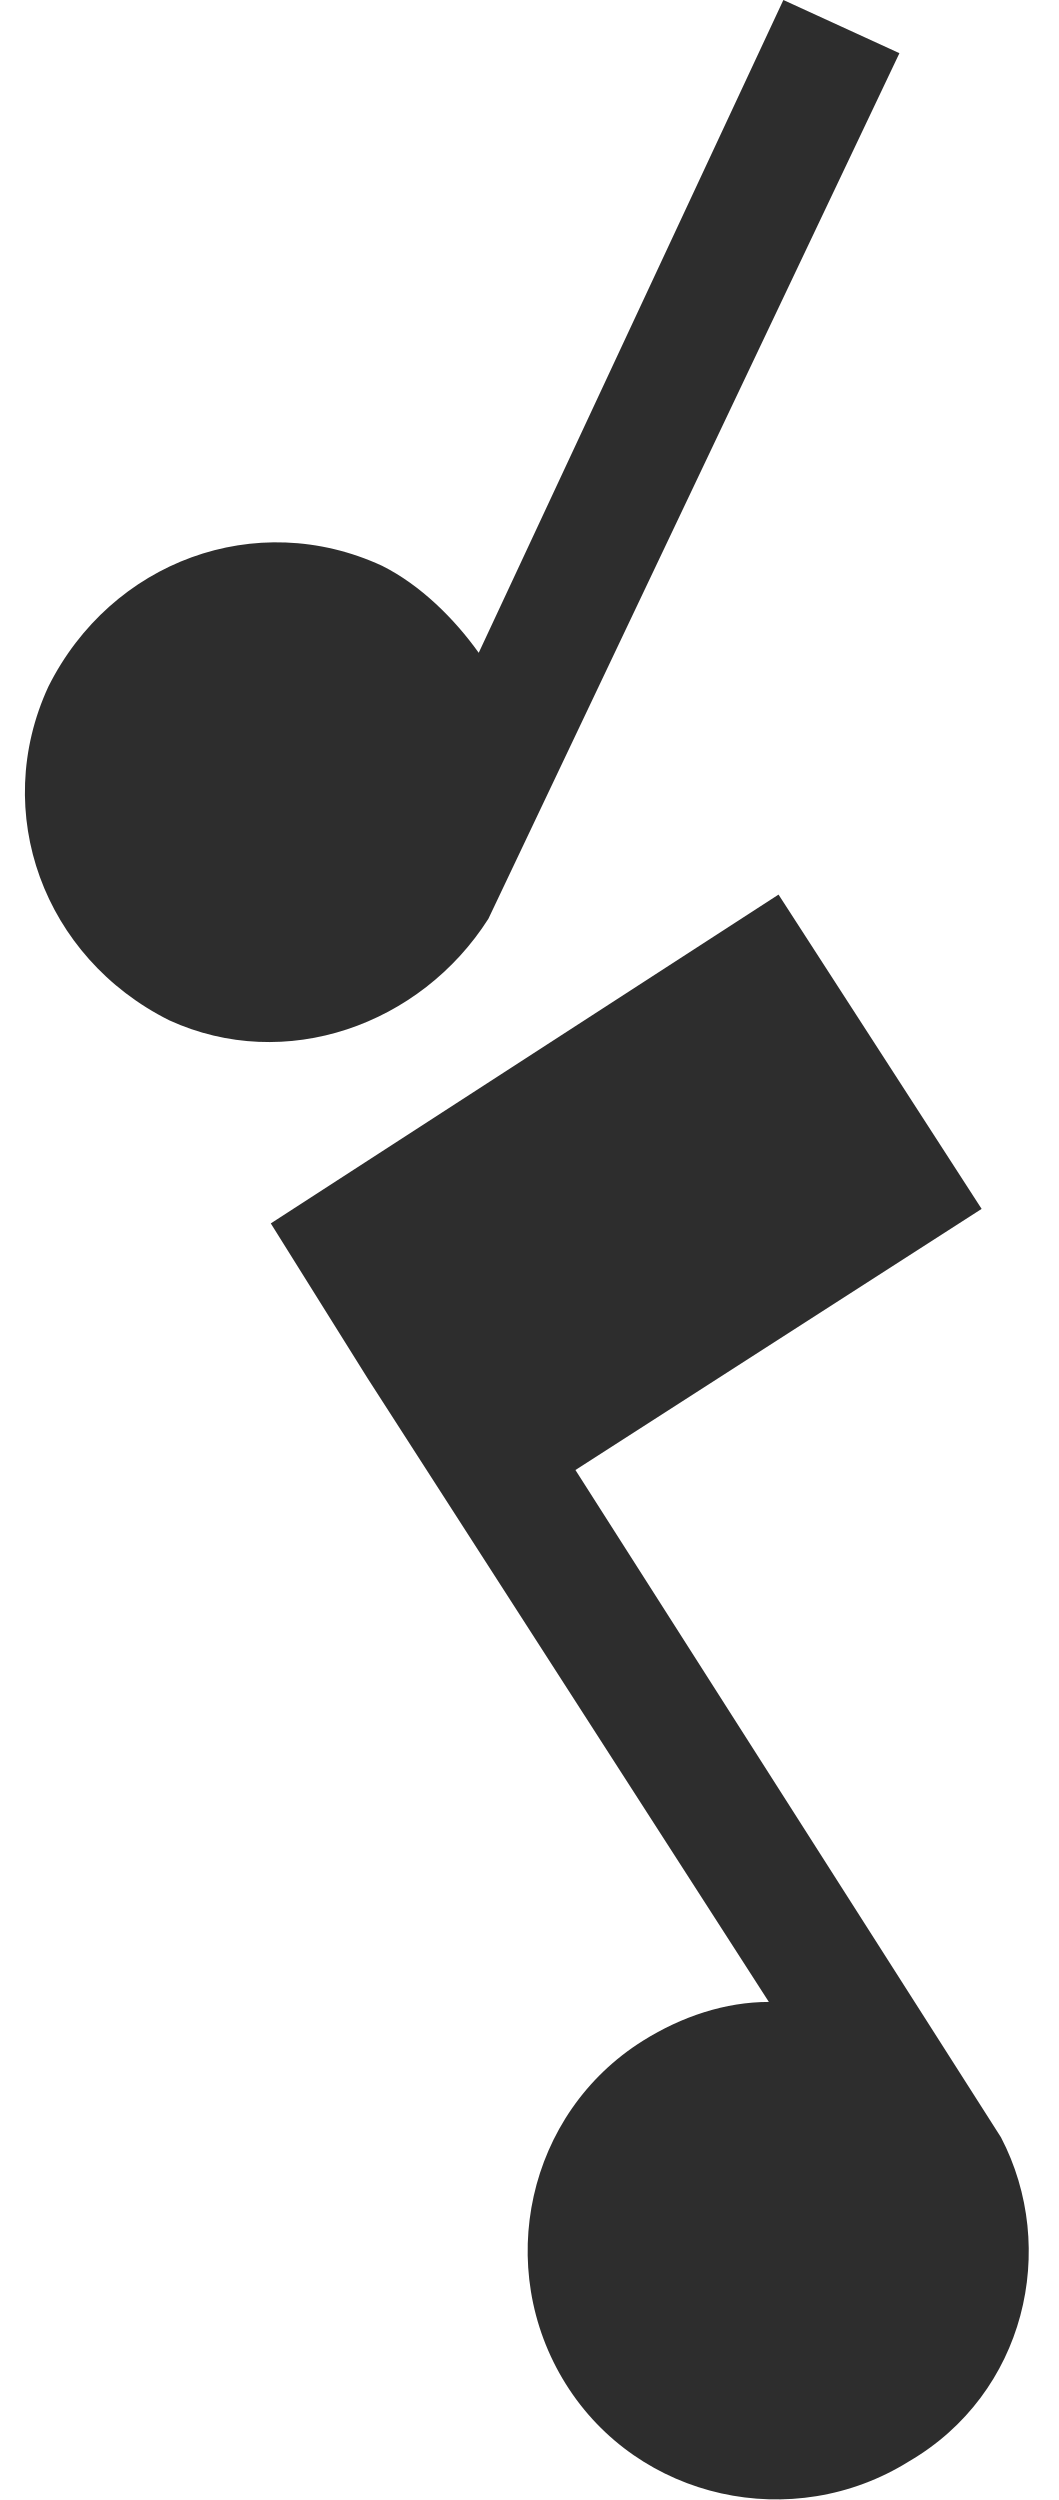
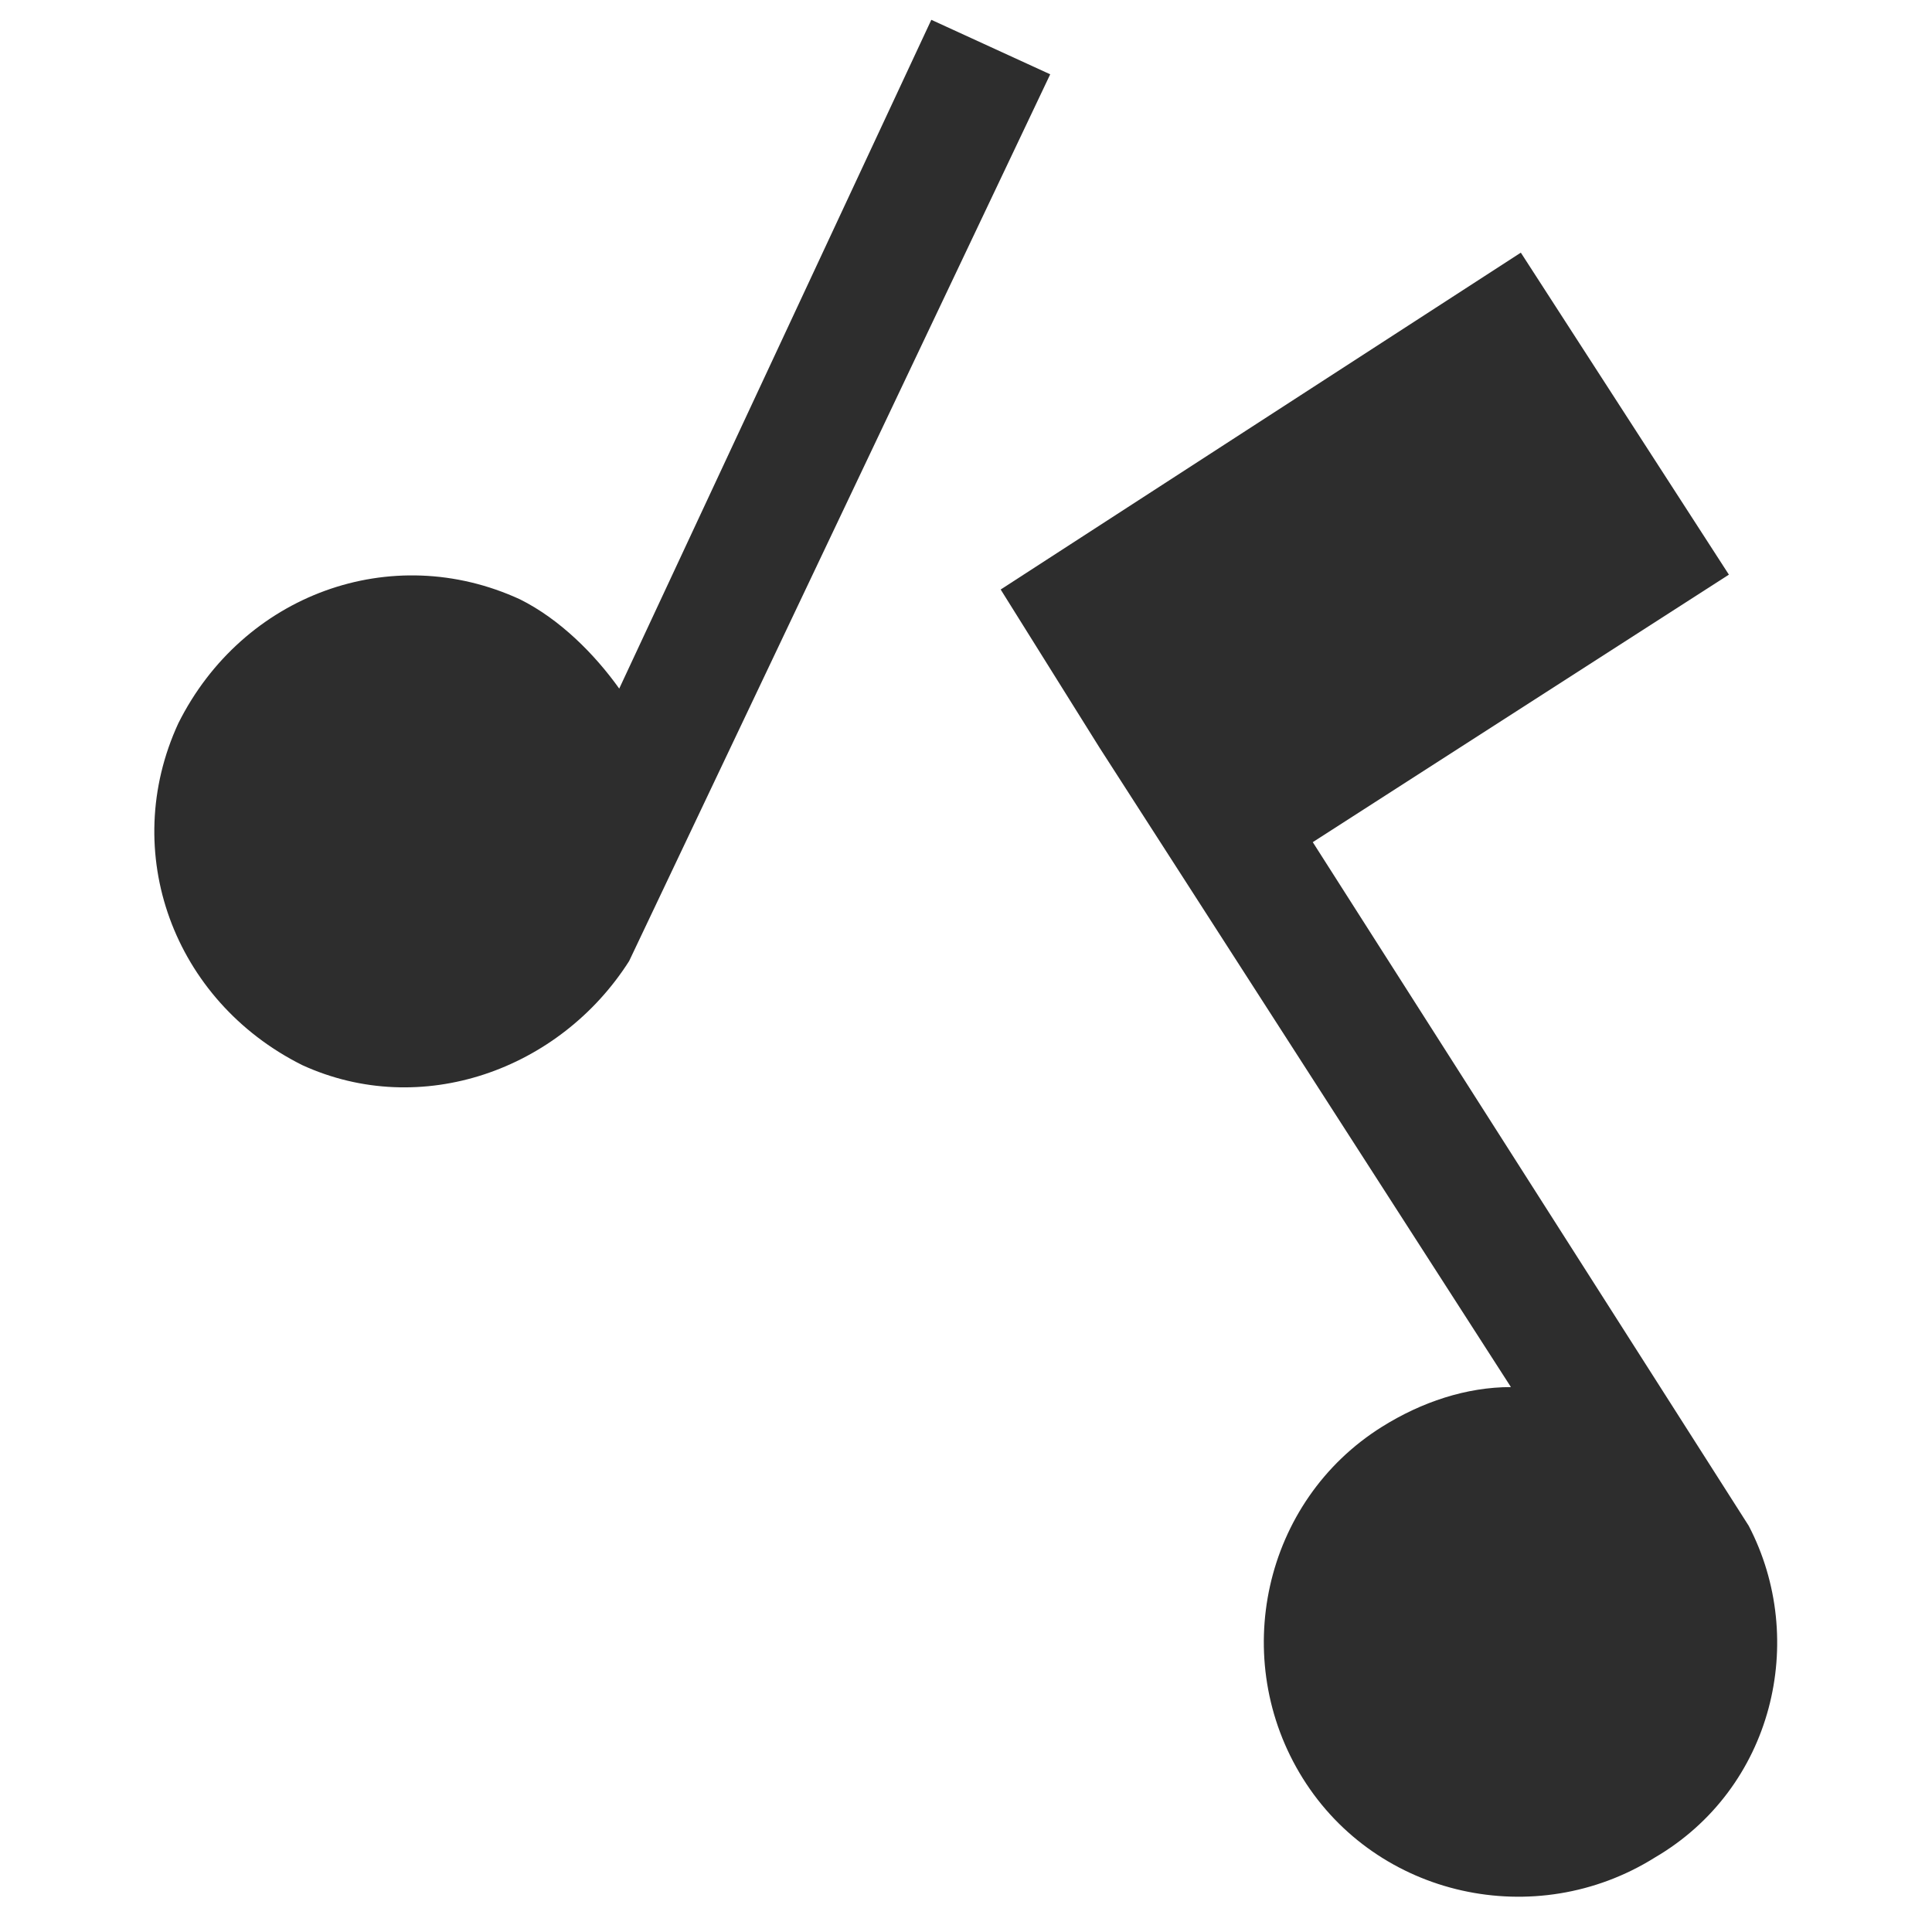
- <svg xmlns="http://www.w3.org/2000/svg" version="1.1" id="Layer_1" x="0px" y="0px" width="21.9px" height="51.7px" viewBox="0 0 21.9 51.7" style="enable-background:new 0 0 21.9 51.7;" xml:space="preserve">
+ <svg xmlns="http://www.w3.org/2000/svg" version="1.1" x="0px" y="0px" width="39px" height="39px" viewBox="0 0 39 39" style="enable-background:new 0 0 39 39;" xml:space="preserve">
  <style type="text/css">
	.st0{display:none;}
	.st1{display:inline;}
	.st2{fill:#2D2D2D;}
	.st3{display:inline;fill:#D81D4A;}
	.st4{fill:#D81D4A;}
	.st5{display:inline;fill:#2D2D2D;}
</style>
-   <g id="musical" class="st0">
-     <g class="st1">
-       <rect x="-44.5" y="11.5" class="st2" width="29.7" height="7.7" />
-       <path class="st2" d="M-44.5,40.7c-0.8-0.4-1.6-0.7-2.6-0.7c-2.8,0-5.2,2.3-5.2,5.2c0,2.8,2.3,5.2,5.2,5.2c1.2,0,2.4-0.5,3.4-1.3    c1-0.9,1.5-2,1.7-3.3c0.1-0.7,0.1-1.6,0.1-2.3c0-0.9,0-1.8,0-2.7c0-2.4,0-4.7,0-7.1c0-2.4,0-4.7,0-7.1c0-1.4,0-2.9,0-4.3    c0-0.1,0-0.2,0-0.4h-2.6V40.7z" />
-       <path class="st2" d="M-14.8,38.7c-0.1-1.5,0-3.1,0-4.6c0-2.3,0-4.7,0-7c0-1.6,0-3.2,0-4.9c0-0.1,0-0.2,0-0.3h-2.6V35    c-0.7-0.4-1.6-0.7-2.5-0.7c-2.8,0-5.2,2.3-5.2,5.2c0,2.8,2.3,5.2,5.2,5.2c1.5,0,3-0.7,4-1.9c0.9-1.1,1.2-2.5,1.1-3.9    C-14.8,38.7-14.8,38.7-14.8,38.7z" />
-     </g>
-   </g>
-   <g id="musical-dla-dzieci" class="st0">
-     <rect x="-44.5" y="11.5" class="st3" width="29.7" height="7.7" />
-     <g class="st1">
-       <g>
-         <path class="st4" d="M-30.6,57.7c-4.7,0-9-3.2-10.2-7.9l2.9-0.7c1,4,5.1,6.5,9.2,5.4c4-1,6.5-5.1,5.4-9.2l2.9-0.7     c1.4,5.6-2,11.4-7.6,12.8C-28.9,57.6-29.8,57.7-30.6,57.7z" />
-       </g>
-     </g>
-     <g class="st1">
-       <g>
-         <path class="st4" d="M-44.5,37.2c-0.8-0.4-1.6-0.7-2.6-0.7c-2.8,0-5.2,2.3-5.2,5.2s2.3,5.2,5.2,5.2c2.7,0,4.9-2.1,5.1-4.7h0.1     V21.9h-2.6V37.2z M-47.1,43.6c-1.1,0-1.9-0.9-1.9-1.9c0-1.1,0.9-1.9,1.9-1.9c1.1,0,1.9,0.9,1.9,1.9C-45.2,42.8-46,43.6-47.1,43.6     z" />
-         <path class="st4" d="M-14.8,35.2V21.8h-2.6v9.6c-0.7-0.4-1.6-0.7-2.5-0.7c-2.8,0-5.2,2.3-5.2,5.2s2.3,5.2,5.2,5.2     c2.8,0,5.2-2.3,5.2-5.2C-14.7,35.7-14.7,35.4-14.8,35.2z M-19.9,38c-1.1,0-1.9-0.9-1.9-1.9c0-1.1,0.9-1.9,1.9-1.9     c1.1,0,1.9,0.9,1.9,1.9C-17.9,37.1-18.8,38-19.9,38z" />
-       </g>
-     </g>
-   </g>
-   <g id="wyklad-warsztat" class="st0">
-     <g class="st1">
-       <rect x="-53.6" y="40.5" class="st2" width="40.4" height="7.7" />
-       <rect x="-43" y="27.8" class="st2" width="19.2" height="7.7" />
-       <circle class="st2" cx="-33.5" cy="16.8" r="5.2" />
-     </g>
-   </g>
-   <g id="wystawa" class="st0">
-     <g class="st1">
-       <rect x="-45.5" y="45" class="st2" width="7.7" height="5.5" />
-       <rect x="-29.2" y="45" class="st2" width="7.7" height="5.5" />
-     </g>
-     <g class="st1">
-       <g>
-         <rect x="-52.6" y="11.5" class="st2" width="7.7" height="30.4" />
-         <rect x="-22.2" y="11.5" class="st2" width="7.7" height="30.4" />
-       </g>
-       <circle class="st2" cx="-33.5" cy="26.6" r="5.2" />
-     </g>
-   </g>
-   <g id="koncert" class="st0">
-     <g class="st1">
-       <rect x="-27.9" y="8.7" transform="matrix(0.7071 -0.7071 0.7071 0.7071 -15.7326 -15.5353)" class="st2" width="2.6" height="5.1" />
-       <rect x="-15.9" y="20.8" transform="matrix(0.7071 -0.7071 0.7071 0.7071 -20.7895 -3.4647)" class="st2" width="2.6" height="5.1" />
-       <rect x="-24.6" y="5.5" transform="matrix(0.7071 -0.7071 0.7071 0.7071 -12.5075 -14.141)" class="st2" width="2.6" height="5.1" />
-       <rect x="-12.6" y="17.6" transform="matrix(0.7071 -0.7071 0.7071 0.7071 -17.5644 -2.0704)" class="st2" width="2.6" height="5.1" />
-       <rect x="-33" y="18.1" transform="matrix(0.7071 -0.7071 0.7071 0.7071 -22.8714 -11.3402)" class="st2" width="15.7" height="7.7" />
-       <path class="st2" d="M-43.5,26.6c-7.8,0-14.2,6.3-14.2,14.2S-51.4,55-43.5,55s14.2-6.3,14.2-14.2S-35.7,26.6-43.5,26.6z     M-43.5,47.3c-3.6,0-6.6-2.9-6.6-6.6c0-3.7,2.9-6.6,6.6-6.6c3.7,0,6.6,2.9,6.6,6.6C-36.9,44.4-39.9,47.3-43.5,47.3z" />
-     </g>
-   </g>
-   <g id="spektakl" class="st0">
-     <g class="st1">
-       <rect x="-53.8" y="11.3" class="st2" width="40.4" height="7.7" />
-       <g>
-         <circle class="st2" cx="-39.6" cy="29.2" r="5.2" />
-         <circle class="st2" cx="-27.5" cy="29.2" r="5.2" />
-       </g>
-       <g>
-         <circle class="st2" cx="-46.4" cy="42.3" r="5.2" />
-         <circle class="st2" cx="-20.7" cy="42.3" r="5.2" />
-         <circle class="st2" cx="-34.4" cy="42.3" r="5.2" />
-       </g>
-     </g>
-   </g>
-   <g id="monodram-muzyczny" class="st0">
-     <rect x="-37.5" y="35.6" class="st5" width="7.7" height="17" />
-     <circle class="st5" cx="-33.6" cy="26.4" r="5.2" />
-     <g class="st1">
-       <g>
-         <rect x="-52.6" y="11.4" class="st2" width="7.7" height="30.4" />
-         <rect x="-22.2" y="11.4" class="st2" width="7.7" height="30.4" />
-       </g>
-     </g>
-   </g>
-   <g id="premiera" class="st0">
-     <rect x="-49.8" y="26.2" class="st5" width="7.7" height="18.2" />
-     <rect x="-25" y="26.2" class="st5" width="7.7" height="18.2" />
-     <path class="st5" d="M-21.1,11.8c-2.8,0-5.2,2.3-5.2,5.2c0,0.1,0,0.3,0,0.4c-0.7,3.5-3.8,6.1-7.5,6c-3.5-0.1-6.4-2.5-7.2-5.7   c0-0.3,0.1-0.5,0.1-0.8c0-2.8-2.3-5.2-5.2-5.2c-2.8,0-5.2,2.3-5.2,5.2c0,2.8,2.3,5.2,5.2,5.2c1.2,0,2.3-0.4,3.2-1.1   c1.4,2.4,3.7,4.3,6.4,5.1c0.8,0.2,1.7,0.4,2.6,0.4c4.1,0.1,7.6-2.2,9.4-5.5c0.9,0.7,2,1.2,3.2,1.2c2.8,0,5.2-2.3,5.2-5.2   C-15.9,14.1-18.3,11.8-21.1,11.8z" />
-   </g>
-   <g>
-     <path class="st2" d="M20.7,44.2L20.7,44.2l-8.8-13.8l8.4-5.4l-4.2-6.5L5.6,25.3l2,3.2l8.3,12.9c-0.9,0-1.8,0.3-2.6,0.8   c-2.4,1.5-3.1,4.7-1.6,7.1c1.5,2.4,4.7,3.1,7.1,1.6C21.2,49.5,21.9,46.5,20.7,44.2z" />
-     <path class="st2" d="M10.1,19L10.1,19l8.5-17.9L16.2,0L9.9,13.5c-0.5-0.7-1.2-1.4-2-1.8c-2.6-1.2-5.6-0.1-6.9,2.5   c-1.2,2.6-0.1,5.6,2.5,6.9C5.9,22.2,8.7,21.2,10.1,19z" />
+   <g id="edukacja" class="st0">
+     <g id="musical">
+       <g class="st1">
+         <rect x="8.1" y="0.6" class="st2" width="29.7" height="7.7" />
+         <path class="st2" d="M8.1,29.9c-0.8-0.4-1.6-0.7-2.6-0.7c-2.8,0-5.2,2.3-5.2,5.2c0,2.8,2.3,5.2,5.2,5.2c1.2,0,2.4-0.5,3.4-1.3     c1-0.9,1.5-2,1.7-3.3c0.1-0.7,0.1-1.6,0.1-2.3c0-0.9,0-1.8,0-2.7c0-2.4,0-4.7,0-7.1s0-4.7,0-7.1c0-1.4,0-2.9,0-4.3     c0-0.1,0-0.2,0-0.4H8.1V29.9z" />
+         <path class="st2" d="M37.8,27.9c-0.1-1.5,0-3.1,0-4.6c0-2.3,0-4.7,0-7c0-1.6,0-3.2,0-4.9c0-0.1,0-0.2,0-0.3h-2.6v13.1     c-0.7-0.4-1.6-0.7-2.5-0.7c-2.8,0-5.2,2.3-5.2,5.2c0,2.8,2.3,5.2,5.2,5.2c1.5,0,3-0.7,4-1.9c0.9-1.1,1.2-2.5,1.1-3.9     C37.8,27.9,37.8,27.9,37.8,27.9z" />
+       </g>
+     </g>
+     <g id="musical-dla-dzieci">
+       <rect x="8.2" y="0.6" class="st3" width="29.7" height="7.7" />
+       <g class="st1">
+         <g>
+           <path class="st4" d="M22,46.8c-4.7,0-9-3.2-10.2-7.9l2.9-0.7c1,4,5.1,6.5,9.2,5.4c4-1,6.5-5.1,5.4-9.2l2.9-0.7      c1.4,5.6-2,11.4-7.6,12.8C23.8,46.8,22.9,46.8,22,46.8z" />
+         </g>
+       </g>
+       <g class="st1">
+         <g>
+           <path class="st4" d="M8.1,26.4c-0.8-0.4-1.6-0.7-2.6-0.7c-2.8,0-5.2,2.3-5.2,5.2s2.3,5.2,5.2,5.2c2.7,0,4.9-2.1,5.1-4.7h0.1V11      H8.1V26.4z M5.5,32.8c-1.1,0-1.9-0.9-1.9-1.9c0-1.1,0.9-1.9,1.9-1.9c1.1,0,1.9,0.9,1.9,1.9C7.4,31.9,6.6,32.8,5.5,32.8z" />
+           <path class="st4" d="M37.8,24.4V10.9h-2.6v9.6c-0.7-0.4-1.6-0.7-2.5-0.7c-2.8,0-5.2,2.3-5.2,5.2s2.3,5.2,5.2,5.2      c2.8,0,5.2-2.3,5.2-5.2C37.9,24.9,37.9,24.5,37.8,24.4z M32.8,27.1c-1.1,0-1.9-0.9-1.9-1.9c0-1.1,0.9-1.9,1.9-1.9      c1.1,0,1.9,0.9,1.9,1.9C34.8,26.2,33.8,27.1,32.8,27.1z" />
+         </g>
+       </g>
+     </g>
+     <g id="wyklad-warsztat">
+       <g class="st1">
+         <rect x="-1" y="29.6" class="st2" width="40.4" height="7.7" />
+         <rect x="9.6" y="16.9" class="st2" width="19.2" height="7.7" />
+         <circle class="st2" cx="19.1" cy="5.9" r="5.2" />
+       </g>
+     </g>
+     <g id="wystawa">
+       <g class="st1">
+         <rect x="7.1" y="34.1" class="st2" width="7.7" height="5.5" />
+         <rect x="23.4" y="34.1" class="st2" width="7.7" height="5.5" />
+       </g>
+       <g class="st1">
+         <g>
+           <rect x="0.1" y="0.6" class="st2" width="7.7" height="30.4" />
+           <rect x="30.4" y="0.6" class="st2" width="7.7" height="30.4" />
+         </g>
+         <circle class="st2" cx="19.1" cy="15.8" r="5.2" />
+       </g>
+     </g>
+     <g id="koncert">
+       <g class="st1">
+         <rect x="24.7" y="-2.2" transform="matrix(0.7071 -0.7071 0.7071 0.7071 7.3879 18.5042)" class="st2" width="2.6" height="5.1" />
+         <rect x="36.9" y="9.9" transform="matrix(0.7071 -0.7071 0.7071 0.7071 2.3542 30.6344)" class="st2" width="2.6" height="5.1" />
+         <rect x="28" y="-5.4" transform="matrix(0.7071 -0.7071 0.7071 0.7071 10.6173 19.8969)" class="st2" width="2.6" height="5.1" />
+         <rect x="40.2" y="6.7" transform="matrix(0.7071 -0.7071 0.7071 0.7071 5.5836 32.0271)" class="st2" width="2.6" height="5.1" />
+         <rect x="19.8" y="7.2" transform="matrix(0.7071 -0.7071 0.7071 0.7071 0.2634 22.7758)" class="st2" width="15.7" height="7.7" />
+         <path class="st2" d="M9.1,15.8c-7.8,0-14.2,6.3-14.2,14.2S1.2,44.2,9.1,44.2s14.2-6.3,14.2-14.2S16.9,15.8,9.1,15.8z M9.1,36.4     c-3.6,0-6.6-2.9-6.6-6.6s2.9-6.6,6.6-6.6s6.6,2.9,6.6,6.6C15.8,33.6,12.8,36.4,9.1,36.4z" />
+       </g>
+     </g>
+     <g id="spektakl">
+       <g class="st1">
+         <rect x="-1.1" y="0.4" class="st2" width="40.4" height="7.7" />
+         <g>
+           <circle class="st2" cx="13" cy="18.4" r="5.2" />
+           <circle class="st2" cx="25.1" cy="18.4" r="5.2" />
+         </g>
+         <g>
+           <circle class="st2" cx="6.2" cy="31.4" r="5.2" />
+           <circle class="st2" cx="31.9" cy="31.4" r="5.2" />
+           <circle class="st2" cx="18.2" cy="31.4" r="5.2" />
+         </g>
+       </g>
+     </g>
+     <g id="monodram-muzyczny">
+       <rect x="15.1" y="24.8" class="st5" width="7.7" height="17" />
+       <circle class="st5" cx="19" cy="15.5" r="5.2" />
+       <g class="st1">
+         <g>
+           <rect x="0.1" y="0.4" class="st2" width="7.7" height="30.4" />
+           <rect x="30.4" y="0.4" class="st2" width="7.7" height="30.4" />
+         </g>
+       </g>
+     </g>
+     <g id="premiera">
+       <rect x="2.8" y="15.3" class="st5" width="7.7" height="18.2" />
+       <rect x="27.6" y="15.3" class="st5" width="7.7" height="18.2" />
+       <path class="st5" d="M31.6,0.9c-2.8,0-5.2,2.3-5.2,5.2c0,0.1,0,0.3,0,0.4c-0.7,3.5-3.8,6.1-7.5,6c-3.5-0.1-6.4-2.5-7.2-5.7    c0-0.3,0.1-0.5,0.1-0.8c0-2.8-2.3-5.2-5.2-5.2C3.7,0.8,1.3,3.1,1.3,6c0,2.8,2.3,5.2,5.2,5.2c1.2,0,2.3-0.4,3.2-1.1    c1.4,2.4,3.7,4.3,6.4,5.1c0.8,0.2,1.7,0.4,2.6,0.4c4.1,0.1,7.6-2.2,9.4-5.5c0.9,0.7,2,1.2,3.2,1.2c2.8,0,5.2-2.3,5.2-5.2    C36.8,3.2,34.3,0.9,31.6,0.9z" />
+     </g>
+     <rect x="-1.4" y="7.5" class="st5" width="41.7" height="1.6" />
+     <rect x="-1.3" y="15" class="st5" width="41.7" height="1.6" />
+     <rect x="-1.3" y="22.4" class="st5" width="41.7" height="1.6" />
+     <rect x="-1.4" y="29.8" class="st5" width="41.7" height="1.6" />
+     <rect x="-1.3" y="37.3" class="st5" width="41.7" height="1.6" />
+     <circle class="st5" cx="11.4" cy="23.4" r="5.2" />
+     <rect x="14" y="0.1" class="st5" width="2.6" height="23.7" />
+   </g>
+   <g id="warsztat" class="st0">
+     <g class="st1">
+       <rect x="21" y="31.3" class="st2" width="18.1" height="7.8" />
+       <ellipse class="st2" cx="30.1" cy="20.3" rx="4.9" ry="5.2" />
+       <rect x="-0.2" y="17.3" class="st2" width="18.1" height="22" />
+       <ellipse class="st2" cx="8.9" cy="6.4" rx="4.9" ry="5.2" />
+     </g>
+   </g>
+   <g id="spektakl_muzyczny" class="st0">
+     <g class="st1">
+       <rect x="16.1" y="0" class="st2" width="7.2" height="15.8" />
+       <circle class="st2" cx="7.6" cy="6" r="4.8" />
+       <path class="st2" d="M31.4,1.1c-2.6,0-4.8,2.1-4.8,4.8s2.1,4.8,4.8,4.8s4.8-2.1,4.8-4.8S34.1,1.1,31.4,1.1z M31.4,7.7    c-1,0-1.8-0.8-1.8-1.8c0-1,0.8-1.8,1.8-1.8c1,0,1.8,0.8,1.8,1.8C33.3,6.9,32.5,7.7,31.4,7.7z" />
+       <path class="st2" d="M19.6,18.3c-5.7,0-10.2,4.6-10.2,10.2S14,38.8,19.6,38.8s10.2-4.6,10.2-10.2S25.3,18.3,19.6,18.3z M19.6,33.3    c-2.6,0-4.7-2.1-4.7-4.7s2.1-4.7,4.7-4.7s4.7,2.1,4.7,4.7C24.4,31.2,22.2,33.3,19.6,33.3z" />
+     </g>
+   </g>
+   <g id="spektakl_familijny" class="st0">
+     <g class="st1">
+       <g>
+         <rect x="3.6" y="29.7" class="st2" width="7.3" height="7.7" />
+         <rect x="3.6" y="1.6" class="st2" width="7.3" height="7.7" />
+       </g>
+       <path class="st2" d="M17,1.3c10.1-0.1,18.3,8,18.4,18.1c0.1,10.1-8,18.3-18.1,18.4" />
+     </g>
+   </g>
+   <g id="salon_poezji" class="st0">
+     <g class="st1">
+       <rect x="2.2" y="2" class="st2" width="6.8" height="34.6" />
+       <rect x="13.8" y="6.2" class="st2" width="6.8" height="30.4" />
+       <polygon class="st2" points="22.7,11.3 29.1,8.9 36.8,34.5 30.4,37   " />
+     </g>
+   </g>
+   <g id="premiera_00000039845462209195030350000001554899127189298574_" class="st0">
+     <g class="st1">
+       <rect x="2.7" y="14.6" class="st2" width="3.8" height="22.4" />
+       <path class="st2" d="M34.2,2c-1.4,0-2.7,0.7-3.6,1.8c-1.2,1.5-0.8,3.2-1.1,5c-0.2,1.4-1,3-1.9,4.1C25.8,15.4,23,17,20,17.1    c-2.7,0.2-5.4-0.9-7.3-2.8c-1.2-1.2-2.1-2.6-2.7-4.3C9.4,8.2,9.6,6.1,8.7,4.4C8,2.9,6.4,2,4.8,2C2.2,2,0.2,4.2,0.2,7    c0,2.7,2.1,5,4.7,5c1.1,0,2-0.4,2.8-1.1c0.7,2,1.9,3.9,3.4,5.4c2.4,2.3,5.5,3.6,8.7,3.6c0.2,0,0.4,0,0.6,0    c5.2-0.3,9.6-3.9,11.4-8.8c0.7,0.5,1.6,0.8,2.5,0.8c2.5,0,4.7-2.2,4.7-5C38.8,4.2,36.8,2,34.2,2z" />
+       <rect x="32.1" y="14.6" class="st2" width="3.8" height="22.4" />
+     </g>
+   </g>
+   <g id="pokaz" class="st0">
+     <path class="st5" d="M35.6,1.5l-2.7,0.6c1.9,7.6-2.7,15.3-10.2,17.2c-0.6,0.2-1.1,0.3-1.7,0.3l-4.5-7l10.4-6.6l-3.9-6L10.6,8l3.9,6   l3.8,5.8c-2.2-0.2-4.4-0.8-6.3-1.9c-3.2-1.9-5.6-5-6.5-8.7L2.8,10c1.1,4.4,3.9,8.1,7.8,10.4c2.7,1.6,5.7,2.4,8.6,2.4   c0.3,0,0.6,0,0.8,0l4.2,6.5c-0.8,0-1.7,0.3-2.4,0.7c-2.2,1.4-2.9,4.4-1.5,6.6c1.4,2.2,4.4,2.9,6.6,1.5c1.3-0.8,2.1-2.3,2.2-3.8   c0.2-2.3-1.7-4.2-2.9-6c-1.2-1.9-2.5-3.8-3.7-5.7c0.3-0.1,0.5-0.1,0.7-0.2C32.4,19.9,37.9,10.6,35.6,1.5z" />
+   </g>
+   <g id="monodram" class="st0">
+     <circle class="st5" cx="20.2" cy="16.2" r="9.3" />
+     <rect x="-0.7" y="28.5" class="st5" width="41.7" height="4.2" />
+   </g>
+   <g id="koncert_familijny">
+     <g>
+       <path class="st2" d="M35.3,30.8L35.3,30.8L26.5,17l8.4-5.4l-4.2-6.5l-10.5,6.8l2,3.2L30.5,28c-0.9,0-1.8,0.3-2.6,0.8    c-2.4,1.5-3.1,4.7-1.6,7.1c1.5,2.4,4.7,3.1,7.1,1.6C35.8,36.1,36.5,33.1,35.3,30.8z" />
+       <path class="st2" d="M12.7,19.4L12.7,19.4l8.5-17.9l-2.4-1.1l-6.3,13.5c-0.5-0.7-1.2-1.4-2-1.8c-2.6-1.2-5.6-0.1-6.9,2.5    c-1.2,2.6-0.1,5.6,2.5,6.9C8.5,22.6,11.3,21.6,12.7,19.4z" />
+     </g>
+   </g>
+   <g id="koncert_edukacyjny" class="st0">
+     <g class="st1">
+       <circle class="st2" cx="31.2" cy="10.4" r="5.2" />
+       <rect x="2.6" y="9.6" class="st2" width="7.7" height="24.2" />
+       <rect x="14.9" y="16" class="st2" width="7.7" height="17.7" />
+       <rect x="26.8" y="20.6" class="st2" width="7.7" height="13.1" />
+     </g>
+   </g>
+   <g id="festiwal" class="st0">
+     <g class="st1">
+       <rect x="2.1" y="19.9" class="st2" width="26.5" height="14.6" />
+       <rect x="31.3" y="22.4" class="st2" width="6.1" height="10.2" />
+       <circle class="st2" cx="22.8" cy="10.4" r="5.9" />
+       <circle class="st2" cx="7.5" cy="10.5" r="5.9" />
+     </g>
+   </g>
+   <g id="edukacyjny" class="st0">
+     <g id="goscinny" class="st1">
+       <g>
+         <g>
+           <path class="st2" d="M15.9,37.1c-5.3-1.3-9.2-6.2-9.3-11.9h3.5c0,4.8,3.9,8.8,8.8,8.8c4.8,0,8.8-4,8.8-8.8h3.5      c0,6.8-5.5,12.3-12.2,12.3C17.9,37.5,16.9,37.4,15.9,37.1z" />
+         </g>
+       </g>
+       <rect x="-0.7" y="13.8" class="st2" width="40.4" height="7.7" />
+       <rect x="9.9" y="1.1" class="st2" width="19.2" height="7.7" />
+     </g>
+   </g>
+   <g id="koncert_00000132085226507862638870000009764314829319038123_" class="st0">
+     <rect x="21.2" y="3.5" transform="matrix(0.7071 -0.7071 0.7071 0.7071 2.4122 17.502)" class="st5" width="2.4" height="4.6" />
+     <rect x="32.1" y="14.5" transform="matrix(0.7071 -0.7071 0.7071 0.7071 -2.111 28.4785)" class="st5" width="2.4" height="4.6" />
+     <rect x="24.2" y="0.7" transform="matrix(0.7071 -0.7071 0.7071 0.7071 5.3113 18.831)" class="st5" width="2.4" height="4.6" />
+     <rect x="35.1" y="11.6" transform="matrix(0.7071 -0.7071 0.7071 0.7071 0.8146 29.7433)" class="st5" width="2.4" height="4.6" />
+     <path class="st5" d="M34.1,9.9l-4.9-4.9l-9.7,9.7c-1.8-1-4-1.6-6.2-1.6C6.2,13,0.4,18.7,0.4,25.9s5.7,12.9,12.9,12.9   s12.9-5.7,12.9-12.9c0-2.3-0.6-4.5-1.7-6.4L34.1,9.9z M13.3,31.8c-3.3,0-5.9-2.6-5.9-5.9s2.6-6,6-6s6,2.6,6,6   C19.3,29.3,16.6,31.8,13.3,31.8z" />
+   </g>
+   <g id="monodram_00000112595544190519136040000001529538503238888862_" class="st0">
+     <g id="monodram-muzyczny_00000127755214011083108080000005504588030606926485_" class="st1">
+       <rect x="15.5" y="22" class="st2" width="7.7" height="17" />
+       <circle class="st2" cx="19.4" cy="12.8" r="5.2" />
+       <g>
+         <g>
+           <rect x="0.5" y="-2.3" class="st2" width="7.7" height="30.4" />
+           <rect x="30.8" y="-2.3" class="st2" width="7.7" height="30.4" />
+         </g>
+       </g>
+     </g>
+   </g>
+   <g id="musical_dla_dzieci" class="st0">
+     <rect x="8.4" y="0.5" class="st3" width="29.7" height="7.7" />
+     <g class="st1">
+       <g>
+         <path class="st4" d="M20.5,38.8c-4.7,0-9-3.2-10.2-7.9l2.9-0.7c1,4,5.1,6.5,9.2,5.4c4-1,6.5-5.1,5.4-9.2l2.9-0.7     c1.4,5.6-2,11.4-7.6,12.8C22.2,38.7,21.4,38.8,20.5,38.8z" />
+       </g>
+     </g>
+     <g class="st1">
+       <g>
+         <path class="st4" d="M8.4,20.4c-0.8-0.4-1.6-0.7-2.6-0.7c-2.8,0-5.2,2.3-5.2,5.2c0,2.9,2.3,5.2,5.2,5.2c2.2,0,4.2-1.6,4.9-3.7     c0.5-1.6,0.3-3.5,0.3-5.2c0-3.5,0-7.1,0-10.6c0-0.2,0-0.5,0-0.7H8.4V20.4z M5.8,26.8c-1.1,0-1.9-0.9-1.9-1.9     c0-1.1,0.9-1.9,1.9-1.9c1.1,0,1.9,0.9,1.9,1.9C7.8,25.9,6.9,26.8,5.8,26.8z" />
+         <path class="st4" d="M38.2,18.3c0-0.5,0-1.1-0.1-1.6c0-0.6,0-6.9,0-6.9c0,0-2.6,0-2.6,0v4.8c-0.7-0.4-1.6-0.7-2.5-0.7     c-2.8,0-5.2,2.3-5.2,5.2c0,2.9,2.3,5.2,5.2,5.2c1.7,0,3.3-0.9,4.3-2.3C38,20.8,38.2,19.6,38.2,18.3z M33.1,21.1     c-1.1,0-1.9-0.9-1.9-1.9c0-1.1,0.9-1.9,1.9-1.9c1.1,0,1.9,0.9,1.9,1.9C35,20.3,34.1,21.1,33.1,21.1z" />
+       </g>
+     </g>
+   </g>
+   <g id="musical_00000020378449555159311690000011158705996151581341_" class="st0">
+     <rect x="8.6" y="0.1" class="st5" width="29.7" height="7.7" />
+     <path class="st5" d="M8.6,28.1C7.8,27.7,7,27.4,6,27.4c-2.8,0-5.2,2.3-5.2,5.2c0,2.8,2.3,5.2,5.2,5.2c1.2,0,2.4-0.5,3.4-1.3   c1-0.9,1.5-2,1.7-3.3c0.1-0.7,0.1-1.6,0.1-2.3c0-0.9,0-1.8,0-2.7c0-2.4,0-4.7,0-7.1s0-4.7,0-7.1c0-1.4,0-1.9,0-3.3   c0-0.1,0-0.2,0-0.4H8.6V28.1z" />
+     <path class="st5" d="M38.4,26c-0.1-1.5,0-3.1,0-4.6c0-2.3,0-4.7,0-7c0-1.6,0-2.2,0-3.9c0-0.1,0-0.2,0-0.3h-2.6v12.1   c-0.7-0.4-1.6-0.7-2.5-0.7c-2.8,0-5.2,2.3-5.2,5.2c0,2.8,2.3,5.2,5.2,5.2c1.5,0,3-0.7,4-1.9c0.9-1.1,1.2-2.5,1.1-3.9   C38.4,26.1,38.4,26.1,38.4,26z" />
+   </g>
+   <g id="operetka_00000006699770087838417400000014113532126148262069_" class="st0">
+     <g id="operetka" class="st1">
+       <circle class="st2" cx="15.2" cy="7.7" r="7.1" />
+       <circle class="st2" cx="30.8" cy="7.7" r="7.1" />
+       <rect x="1" y="0.1" class="st2" width="4.2" height="38.9" />
+     </g>
+   </g>
+   <g id="spektakl_baletowy" class="st0">
+     <g id="spektakl-baletowy" class="st1">
+       <g>
+         <path class="st2" d="M3.3,42.2c-0.1-8.7,6.9-15.7,15.5-15.8c8.7-0.1,15.7,6.9,15.8,15.5" />
+         <rect x="9.4" y="15.1" class="st2" width="19.2" height="10.2" />
+         <circle class="st2" cx="19" cy="8.6" r="5.2" />
+         <circle class="st2" cx="11.9" cy="2.9" r="2.6" />
+       </g>
+     </g>
+   </g>
+   <g id="spektakl_00000013180651804621884680000001422566639138025370_" class="st0">
+     <g id="spektakl_00000152983191390929420420000008436630361902504611_" class="st1">
+       <g>
+         <rect x="-0.7" y="1.4" class="st2" width="40.4" height="7.7" />
+         <g>
+           <circle class="st2" cx="13.5" cy="19.3" r="5.2" />
+           <circle class="st2" cx="25.6" cy="19.3" r="5.2" />
+         </g>
+         <g>
+           <circle class="st2" cx="6.7" cy="32.4" r="5.2" />
+           <circle class="st2" cx="32.4" cy="32.4" r="5.2" />
+           <circle class="st2" cx="18.7" cy="32.4" r="5.2" />
+         </g>
+       </g>
+     </g>
+   </g>
+   <g id="widowisko_muzyczne" class="st0">
+     <g id="widowisko-muzyczne" class="st1">
+       <circle class="st2" cx="5.4" cy="5.5" r="5.2" />
+       <rect x="31" y="0.3" class="st2" width="13.5" height="7.7" />
+       <path class="st2" d="M18.7,10.3h-2.6v18.9c-0.8-0.4-1.6-0.7-2.6-0.7c-2.8,0-5.2,2.3-5.2,5.2c0,2.9,2.3,5.2,5.2,5.2    c2.3,0,4-1.5,4.8-3.6c0.5-1.3,0.4-2.5,0.4-3.9c0-3.4,0-6.9,0-10.3C18.7,17.5,18.7,13.9,18.7,10.3z" />
+       <path class="st2" d="M33.8,27.1c0-0.8,0-1.6,0-2.4c0-3.6,0-7.2,0-10.8c0-1.2,0-2.4,0-3.6h-2.6v13.1c-0.7-0.4-1.6-0.7-2.5-0.7    c-2.8,0-5.2,2.3-5.2,5.2c0,2.8,2.3,5.2,5.2,5.2c2.3,0,4.1-1.4,4.8-3.6C33.8,28.7,33.8,27.9,33.8,27.1z" />
+     </g>
+   </g>
+   <g id="wystawa_00000060012093815064824570000012485706849789292692_" class="st0">
+     <g id="wystawa_00000173126288994236338830000006683544263792706459_" class="st1">
+       <g>
+         <rect x="7.5" y="33.5" class="st2" width="7.7" height="5.5" />
+         <rect x="23.7" y="33.5" class="st2" width="7.7" height="5.5" />
+       </g>
+       <g>
+         <g>
+           <rect x="0.5" class="st2" width="7.7" height="30.4" />
+           <rect x="30.8" class="st2" width="7.7" height="30.4" />
+         </g>
+         <circle class="st2" cx="19.5" cy="15.2" r="5.2" />
+       </g>
+     </g>
+   </g>
+   <g id="wyklad" class="st0">
+     <g id="wyklad-warsztat_00000159455379002970205090000015602296651598155170_" class="st1">
+       <g>
+         <rect x="-0.7" y="31.2" class="st2" width="40.4" height="7.7" />
+         <rect x="9.9" y="18.5" class="st2" width="19.2" height="7.7" />
+         <circle class="st2" cx="19.5" cy="7.5" r="5.2" />
+       </g>
+     </g>
  </g>
</svg>
